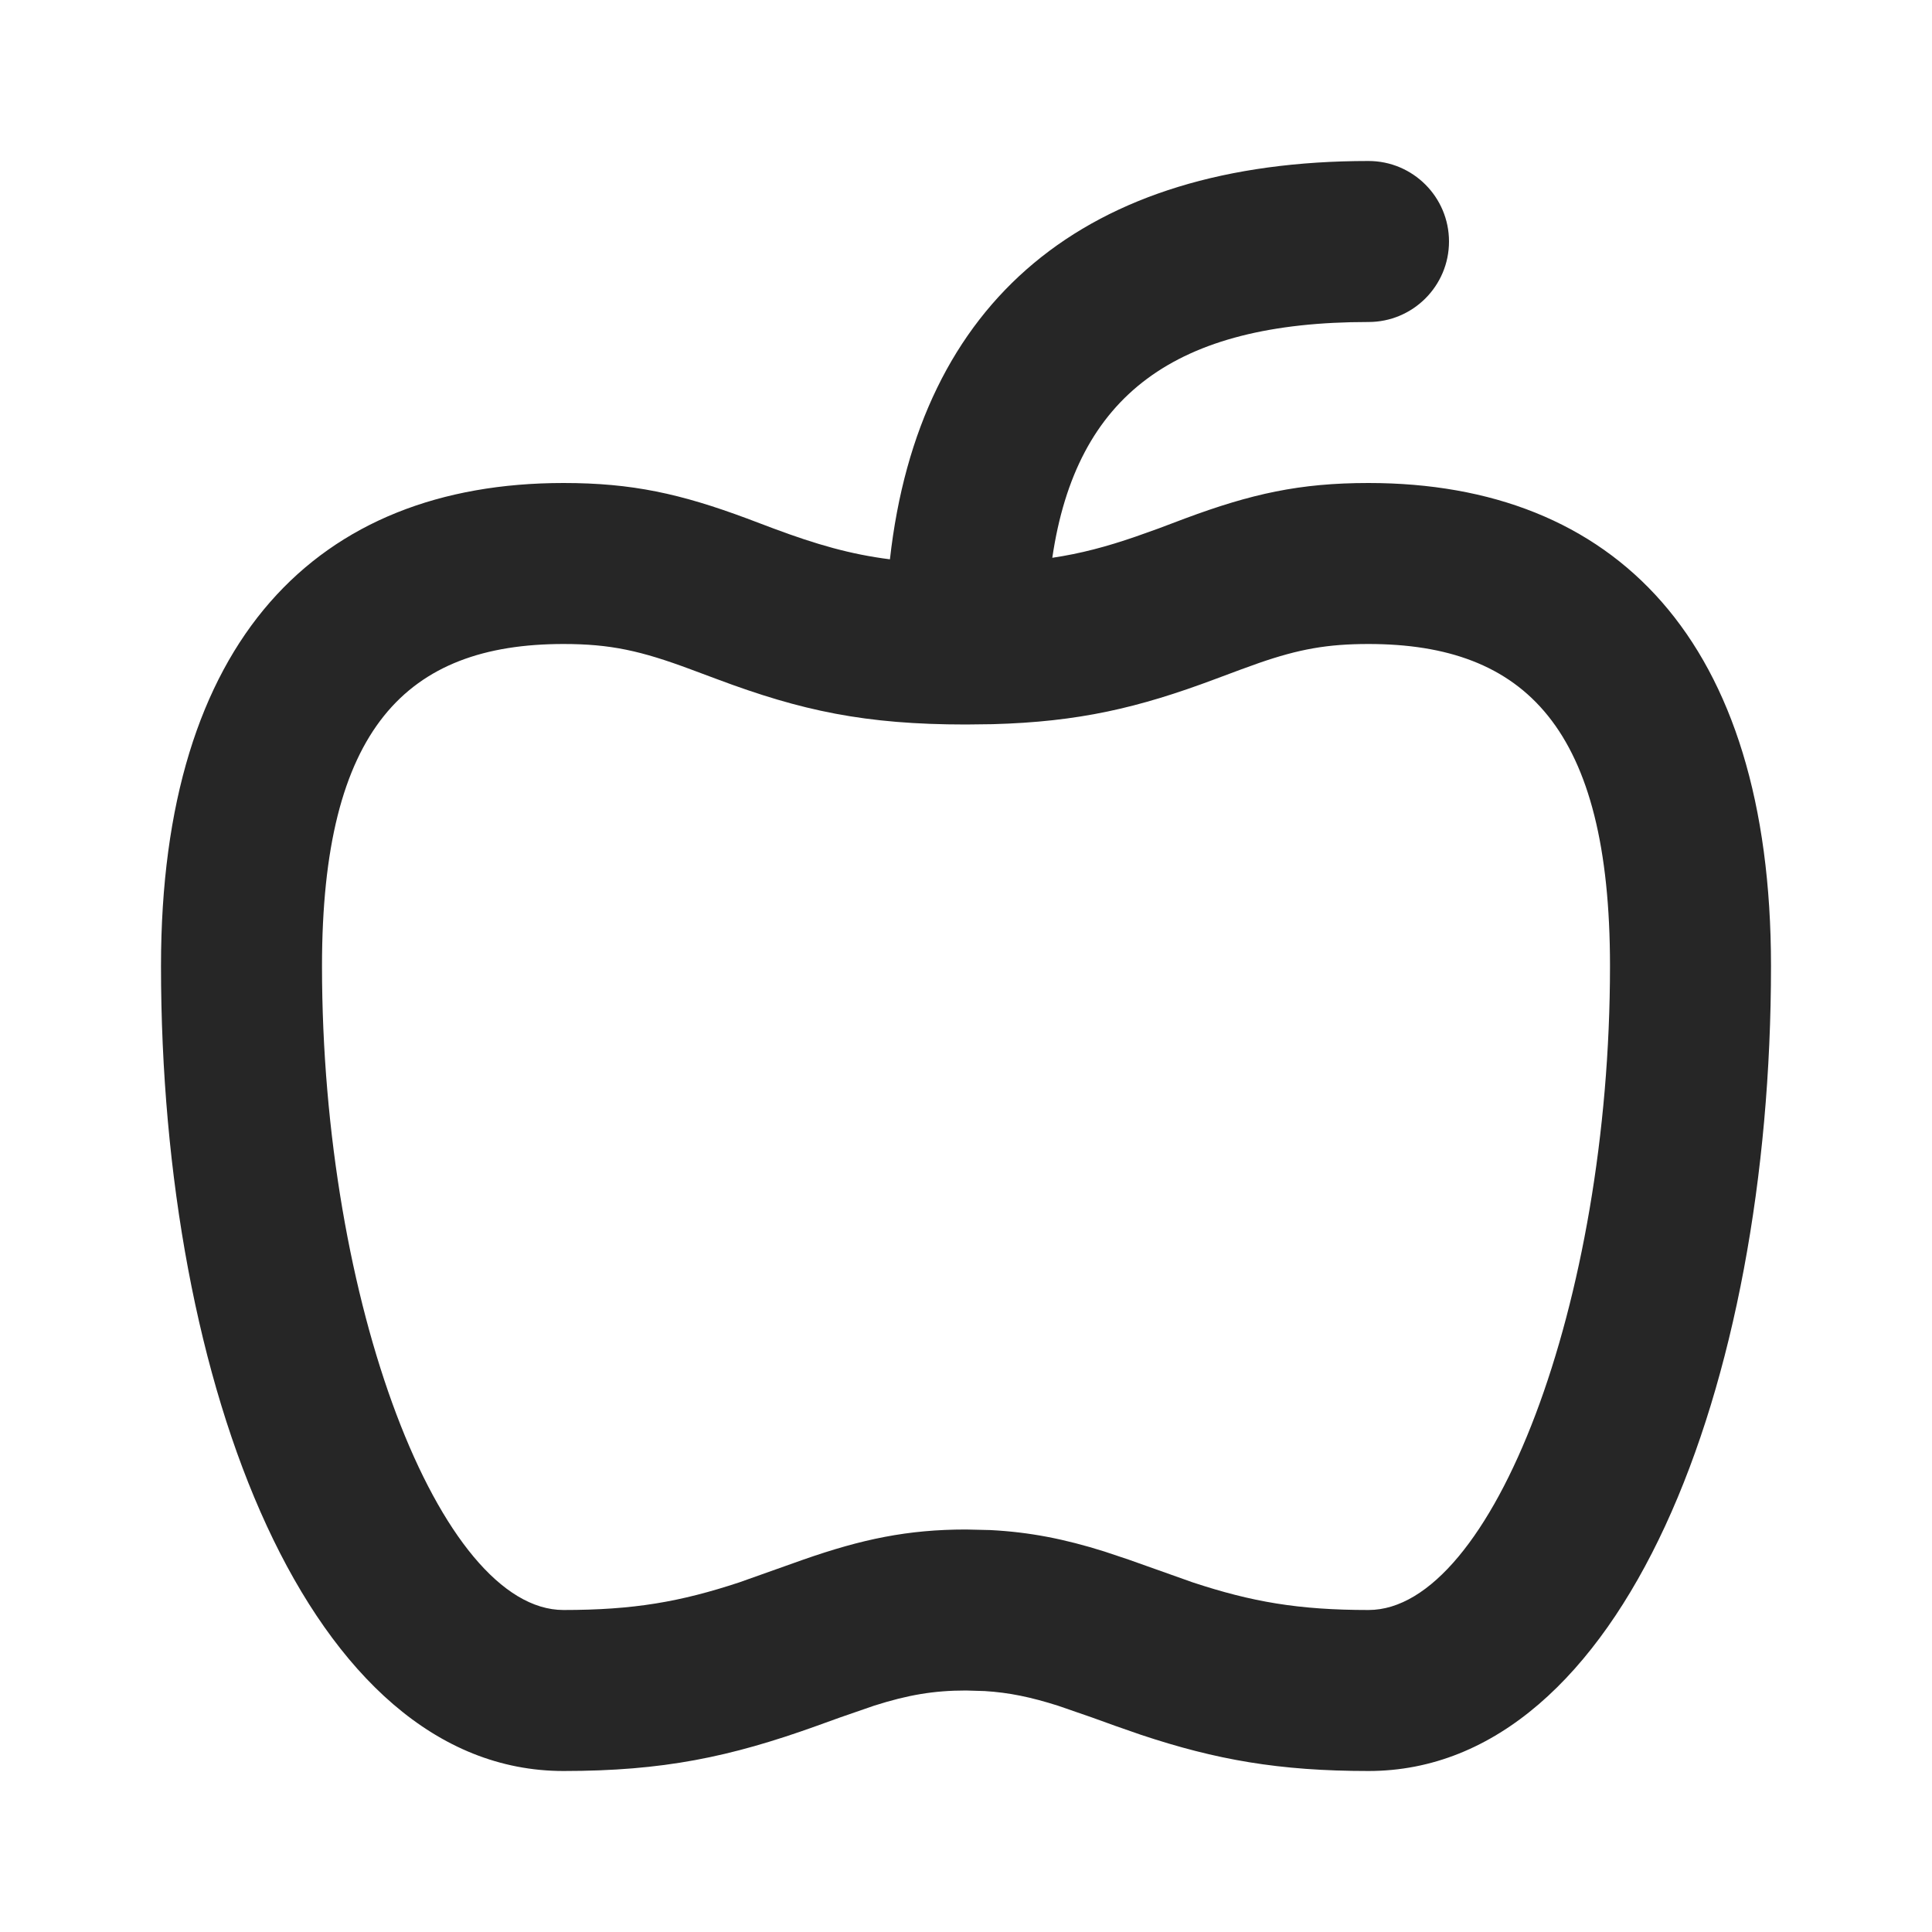
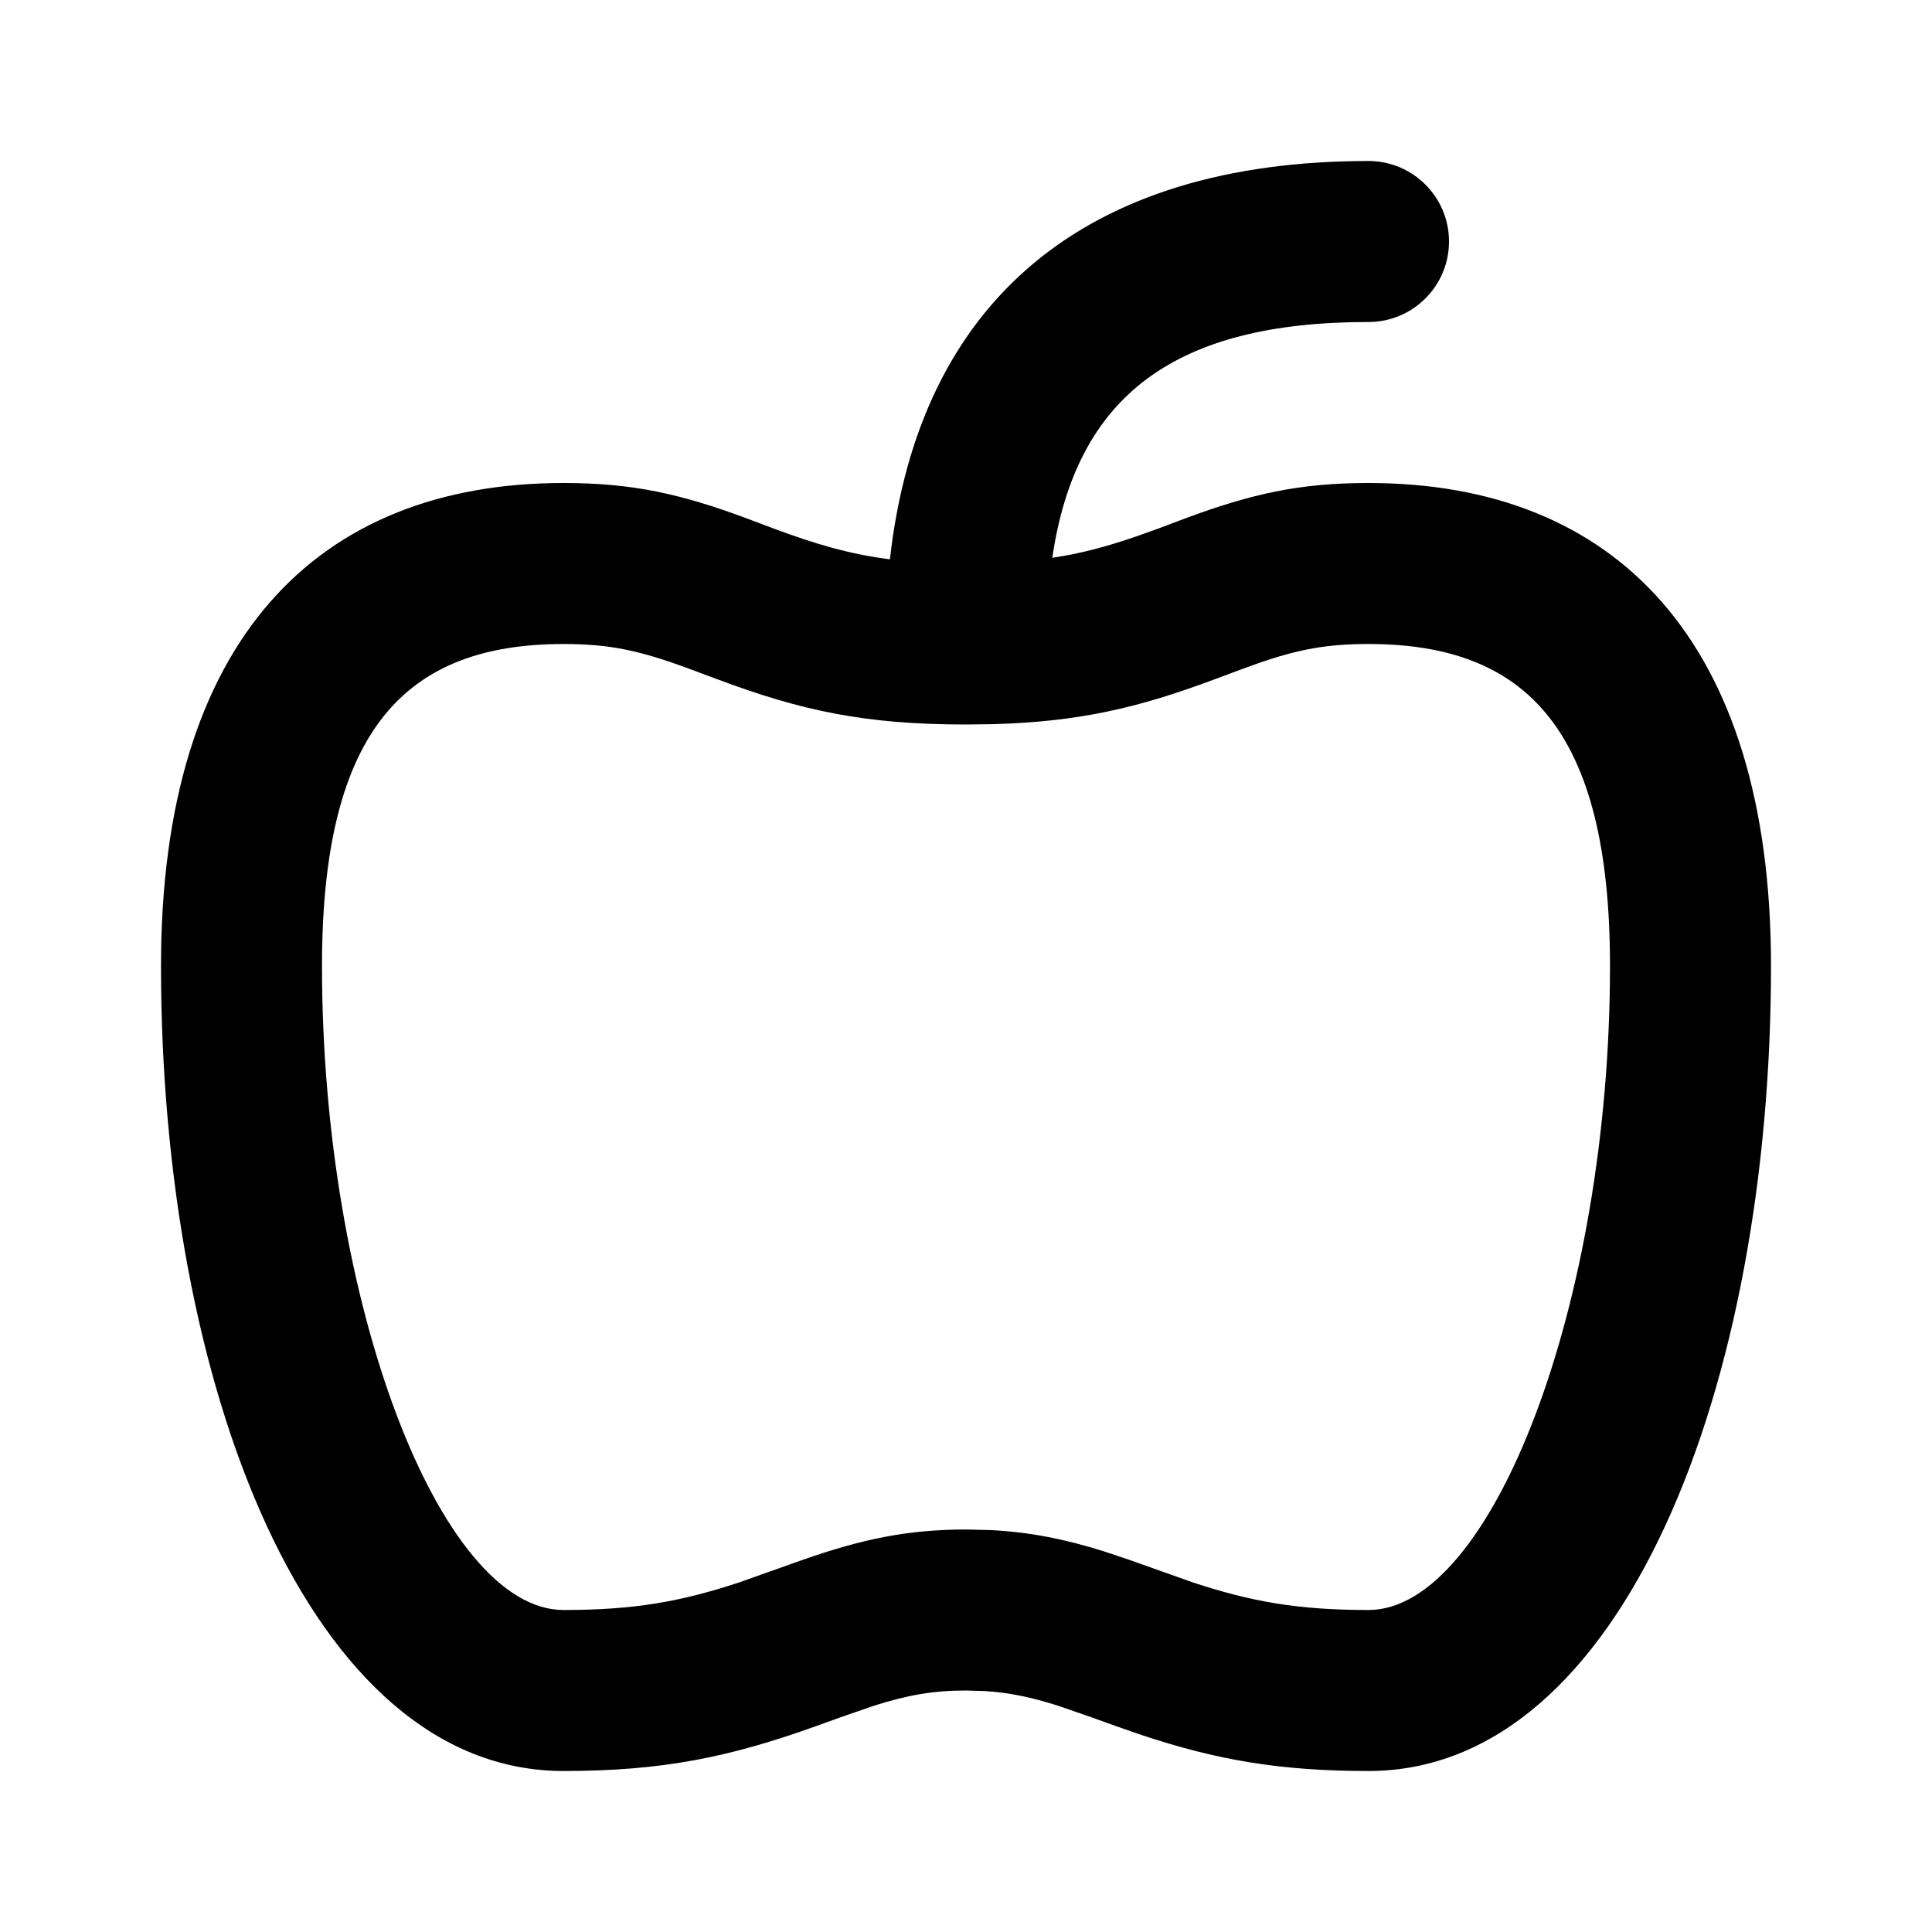
<svg xmlns="http://www.w3.org/2000/svg" width="24" height="24" viewBox="0 0 24 24" fill="none">
-   <path fill-rule="evenodd" clip-rule="evenodd" d="M17 2C17.552 2 18 2.448 18 3C18 3.552 17.552 4 17 4C14.606 4 13.37 4.903 13.072 6.929C13.423 6.877 13.746 6.791 14.111 6.665L14.394 6.564L14.72 6.441C15.546 6.134 16.145 6 17 6C20.055 6 22 7.947 22 12C22 17.216 20.161 22 17 22C15.888 22 15.104 21.86 14.175 21.551L13.859 21.441L13.565 21.335L13.143 21.189C12.806 21.082 12.533 21.025 12.232 21.007L12 21C11.599 21 11.278 21.055 10.857 21.189L10.435 21.335L10.141 21.441C9.066 21.827 8.236 22 7 22C3.839 22 2 17.216 2 12C2 7.947 3.945 6 7 6C7.855 6 8.454 6.134 9.28 6.441L9.606 6.564C10.142 6.764 10.565 6.886 11.055 6.948C11.415 3.734 13.481 2 17 2ZM17 8C16.489 8 16.136 8.064 15.639 8.236L15.417 8.316L15.095 8.436C14.14 8.794 13.399 8.967 12.331 8.996L12 9C10.748 9 9.956 8.83 8.905 8.436L8.583 8.316C7.961 8.084 7.584 8 7 8C5.05 8 4 9.051 4 12C4 16.188 5.466 20 7 20C7.871 20 8.45 19.899 9.183 19.657L9.977 19.375C10.709 19.119 11.277 19 12 19L12.301 19.007C12.791 19.032 13.225 19.118 13.718 19.273L14.023 19.375L14.817 19.657C15.55 19.899 16.13 20 17 20C18.534 20 20 16.188 20 12C20 9.051 18.95 8 17 8Z" fill="#262626" />
+   <path fill-rule="evenodd" clip-rule="evenodd" d="M17 2C17.552 2 18 2.448 18 3C18 3.552 17.552 4 17 4C14.606 4 13.37 4.903 13.072 6.929C13.423 6.877 13.746 6.791 14.111 6.665L14.394 6.564L14.72 6.441C15.546 6.134 16.145 6 17 6C20.055 6 22 7.947 22 12C22 17.216 20.161 22 17 22C15.888 22 15.104 21.86 14.175 21.551L13.859 21.441L13.565 21.335L13.143 21.189C12.806 21.082 12.533 21.025 12.232 21.007L12 21C11.599 21 11.278 21.055 10.857 21.189L10.435 21.335L10.141 21.441C9.066 21.827 8.236 22 7 22C3.839 22 2 17.216 2 12C2 7.947 3.945 6 7 6C7.855 6 8.454 6.134 9.28 6.441L9.606 6.564C10.142 6.764 10.565 6.886 11.055 6.948C11.415 3.734 13.481 2 17 2ZM17 8C16.489 8 16.136 8.064 15.639 8.236L15.417 8.316L15.095 8.436C14.14 8.794 13.399 8.967 12.331 8.996L12 9C10.748 9 9.956 8.83 8.905 8.436L8.583 8.316C7.961 8.084 7.584 8 7 8C5.05 8 4 9.051 4 12C4 16.188 5.466 20 7 20C7.871 20 8.45 19.899 9.183 19.657L9.977 19.375C10.709 19.119 11.277 19 12 19L12.301 19.007C12.791 19.032 13.225 19.118 13.718 19.273L14.023 19.375L14.817 19.657C15.55 19.899 16.13 20 17 20C18.534 20 20 16.188 20 12C20 9.051 18.95 8 17 8Z" fill="currentColor" />
</svg>
